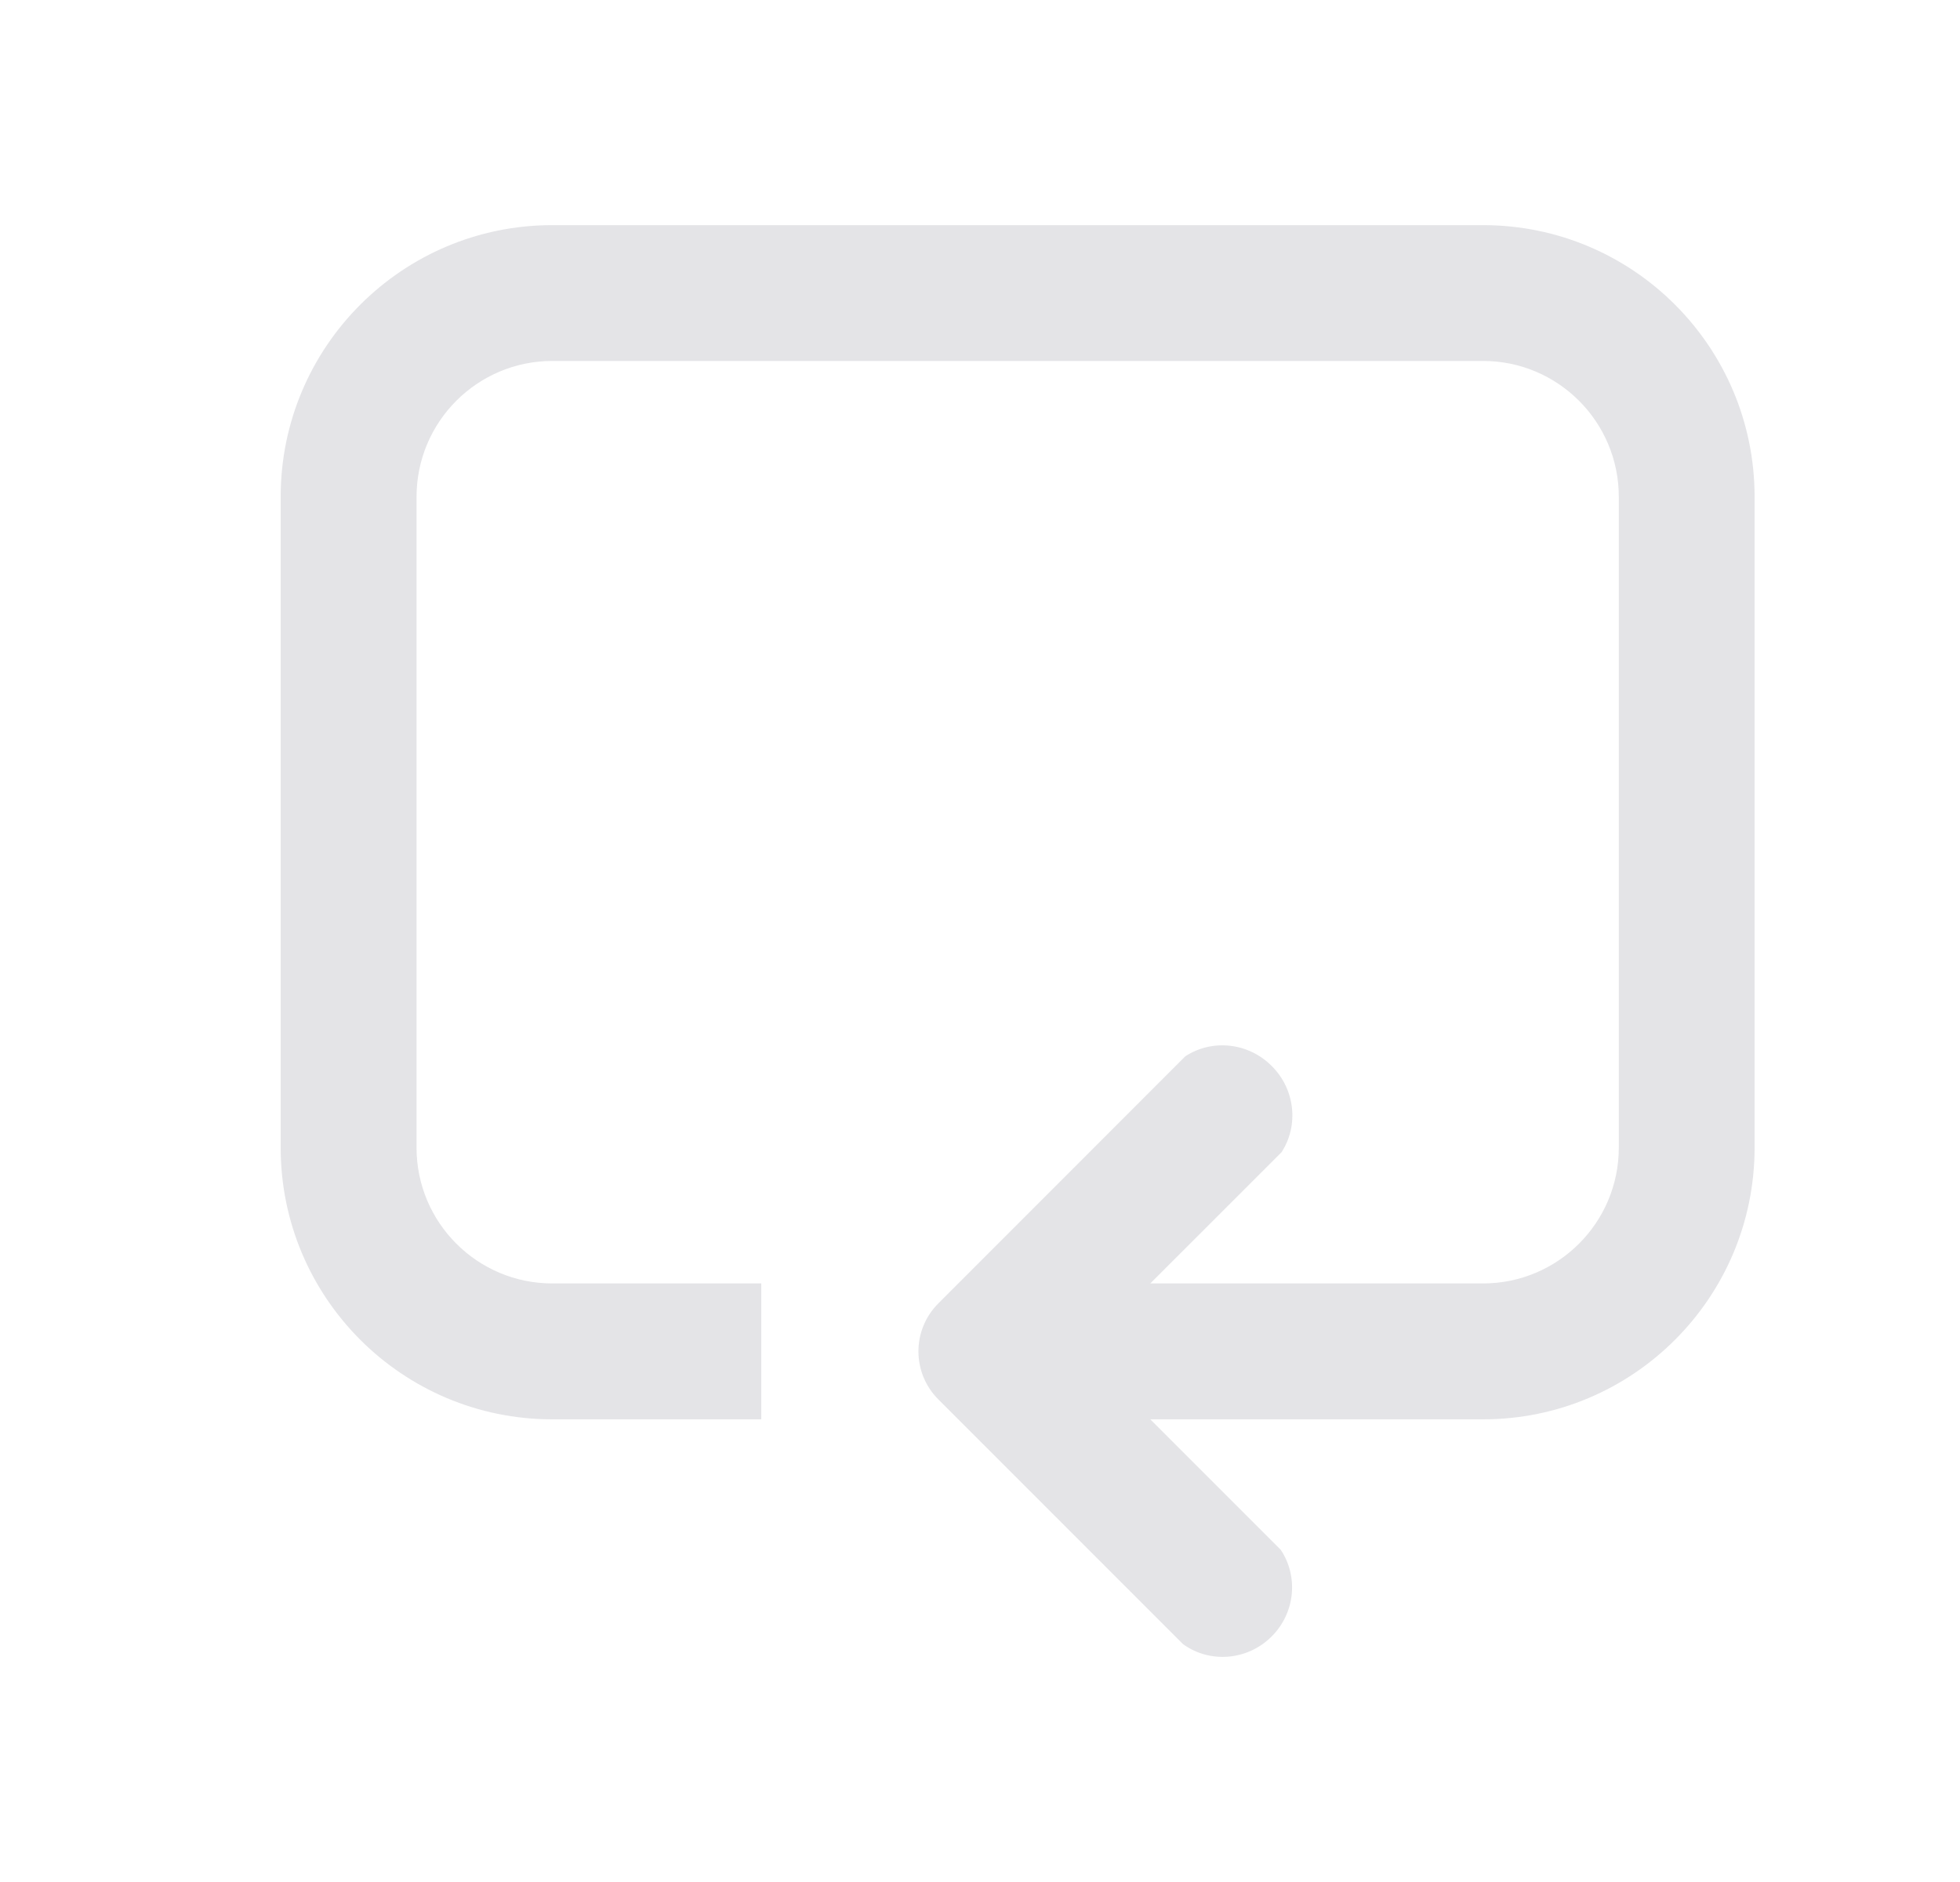
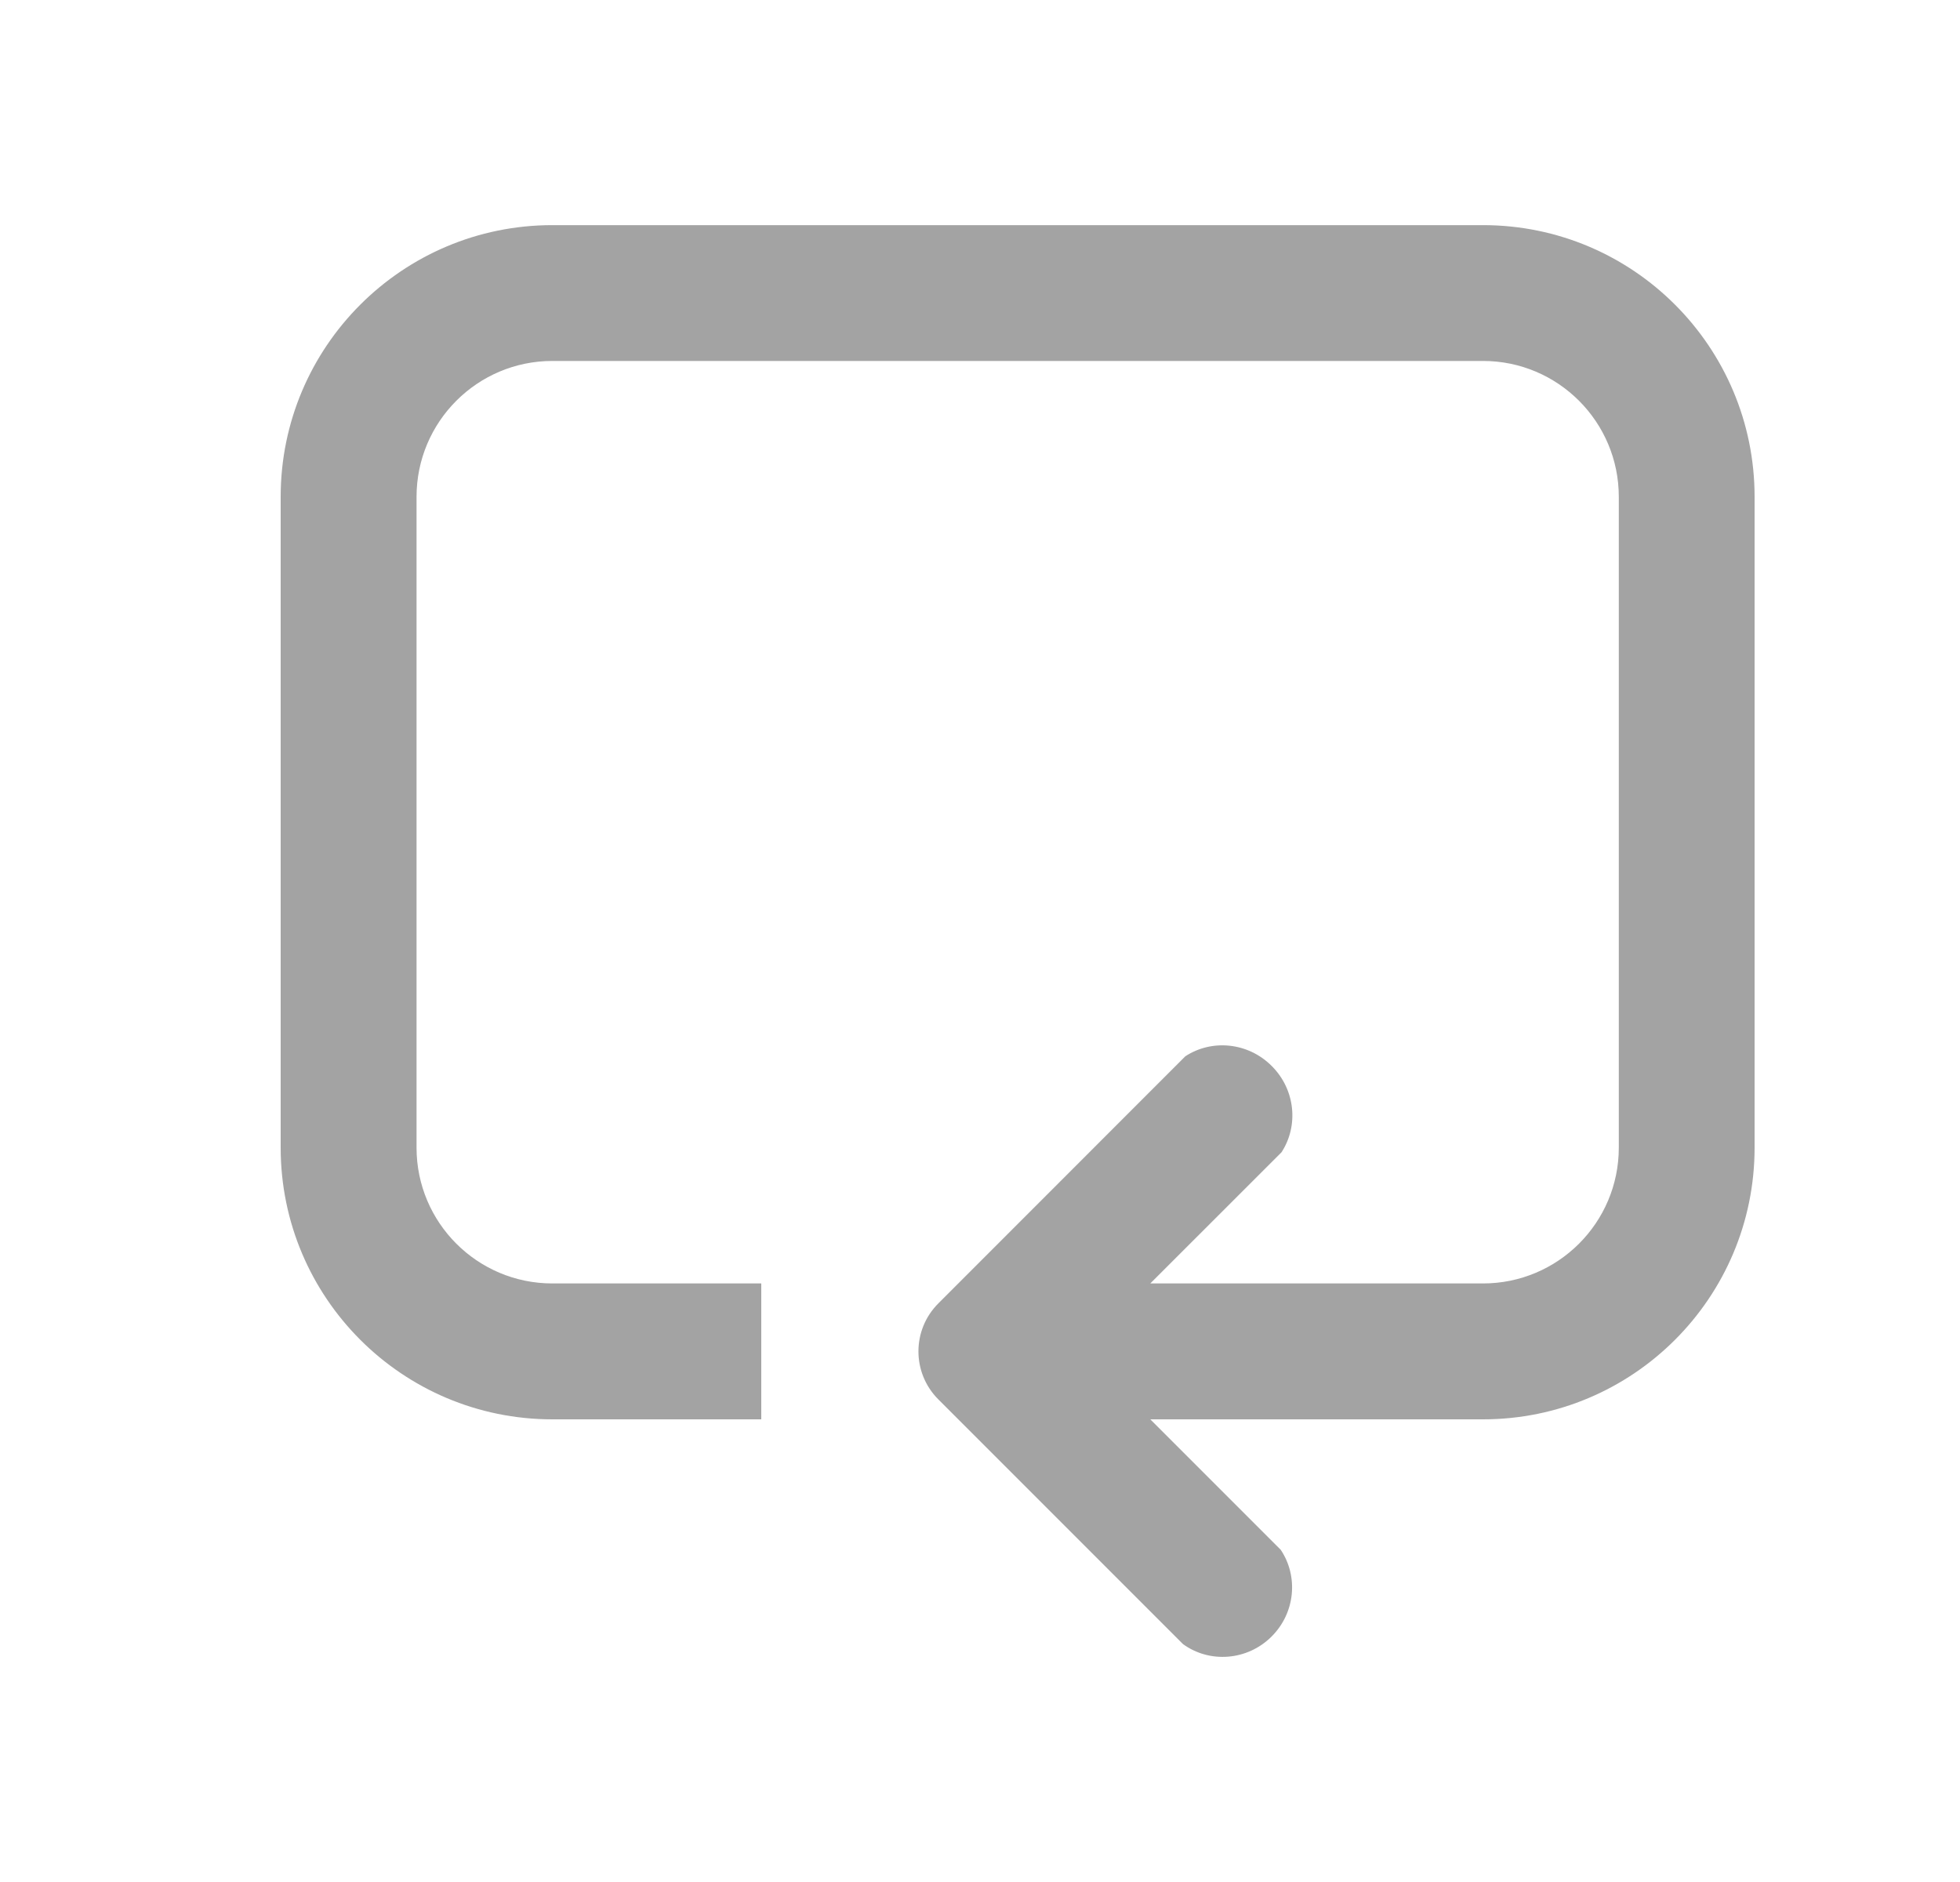
<svg xmlns="http://www.w3.org/2000/svg" width="25" height="24" viewBox="0 0 25 24" fill="none">
-   <path d="M18.916 4.603C19.872 4.603 20.648 5.379 20.648 6.336V14.635C20.648 15.592 19.872 16.367 18.916 16.367H14.672L16.346 14.694C16.566 14.356 16.523 13.895 16.221 13.594C15.919 13.291 15.457 13.249 15.119 13.47L11.969 16.621C11.63 16.959 11.63 17.508 11.969 17.846L15.089 20.966C15.428 21.213 15.91 21.179 16.22 20.869C16.523 20.566 16.562 20.101 16.336 19.764L14.672 18.1H18.916C20.829 18.1 22.38 16.549 22.38 14.635V6.336C22.38 4.422 20.829 2.871 18.916 2.871H7.045C5.132 2.871 3.58 4.422 3.58 6.336V14.635C3.58 16.549 5.132 18.1 7.045 18.1H9.71V16.367H7.045C6.089 16.367 5.313 15.592 5.313 14.635V6.336C5.313 5.379 6.089 4.603 7.045 4.603H18.916Z" fill="#e4e4e7" />
+   <path d="M18.916 4.603C19.872 4.603 20.648 5.379 20.648 6.336V14.635C20.648 15.592 19.872 16.367 18.916 16.367H14.672L16.346 14.694C16.566 14.356 16.523 13.895 16.221 13.594C15.919 13.291 15.457 13.249 15.119 13.47L11.969 16.621C11.63 16.959 11.63 17.508 11.969 17.846L15.089 20.966C15.428 21.213 15.91 21.179 16.22 20.869C16.523 20.566 16.562 20.101 16.336 19.764L14.672 18.1H18.916C20.829 18.1 22.38 16.549 22.38 14.635V6.336C22.38 4.422 20.829 2.871 18.916 2.871H7.045C5.132 2.871 3.58 4.422 3.58 6.336V14.635C3.58 16.549 5.132 18.1 7.045 18.1H9.71V16.367H7.045C6.089 16.367 5.313 15.592 5.313 14.635V6.336C5.313 5.379 6.089 4.603 7.045 4.603H18.916Z" fill="#a3a3a3" />
</svg>
